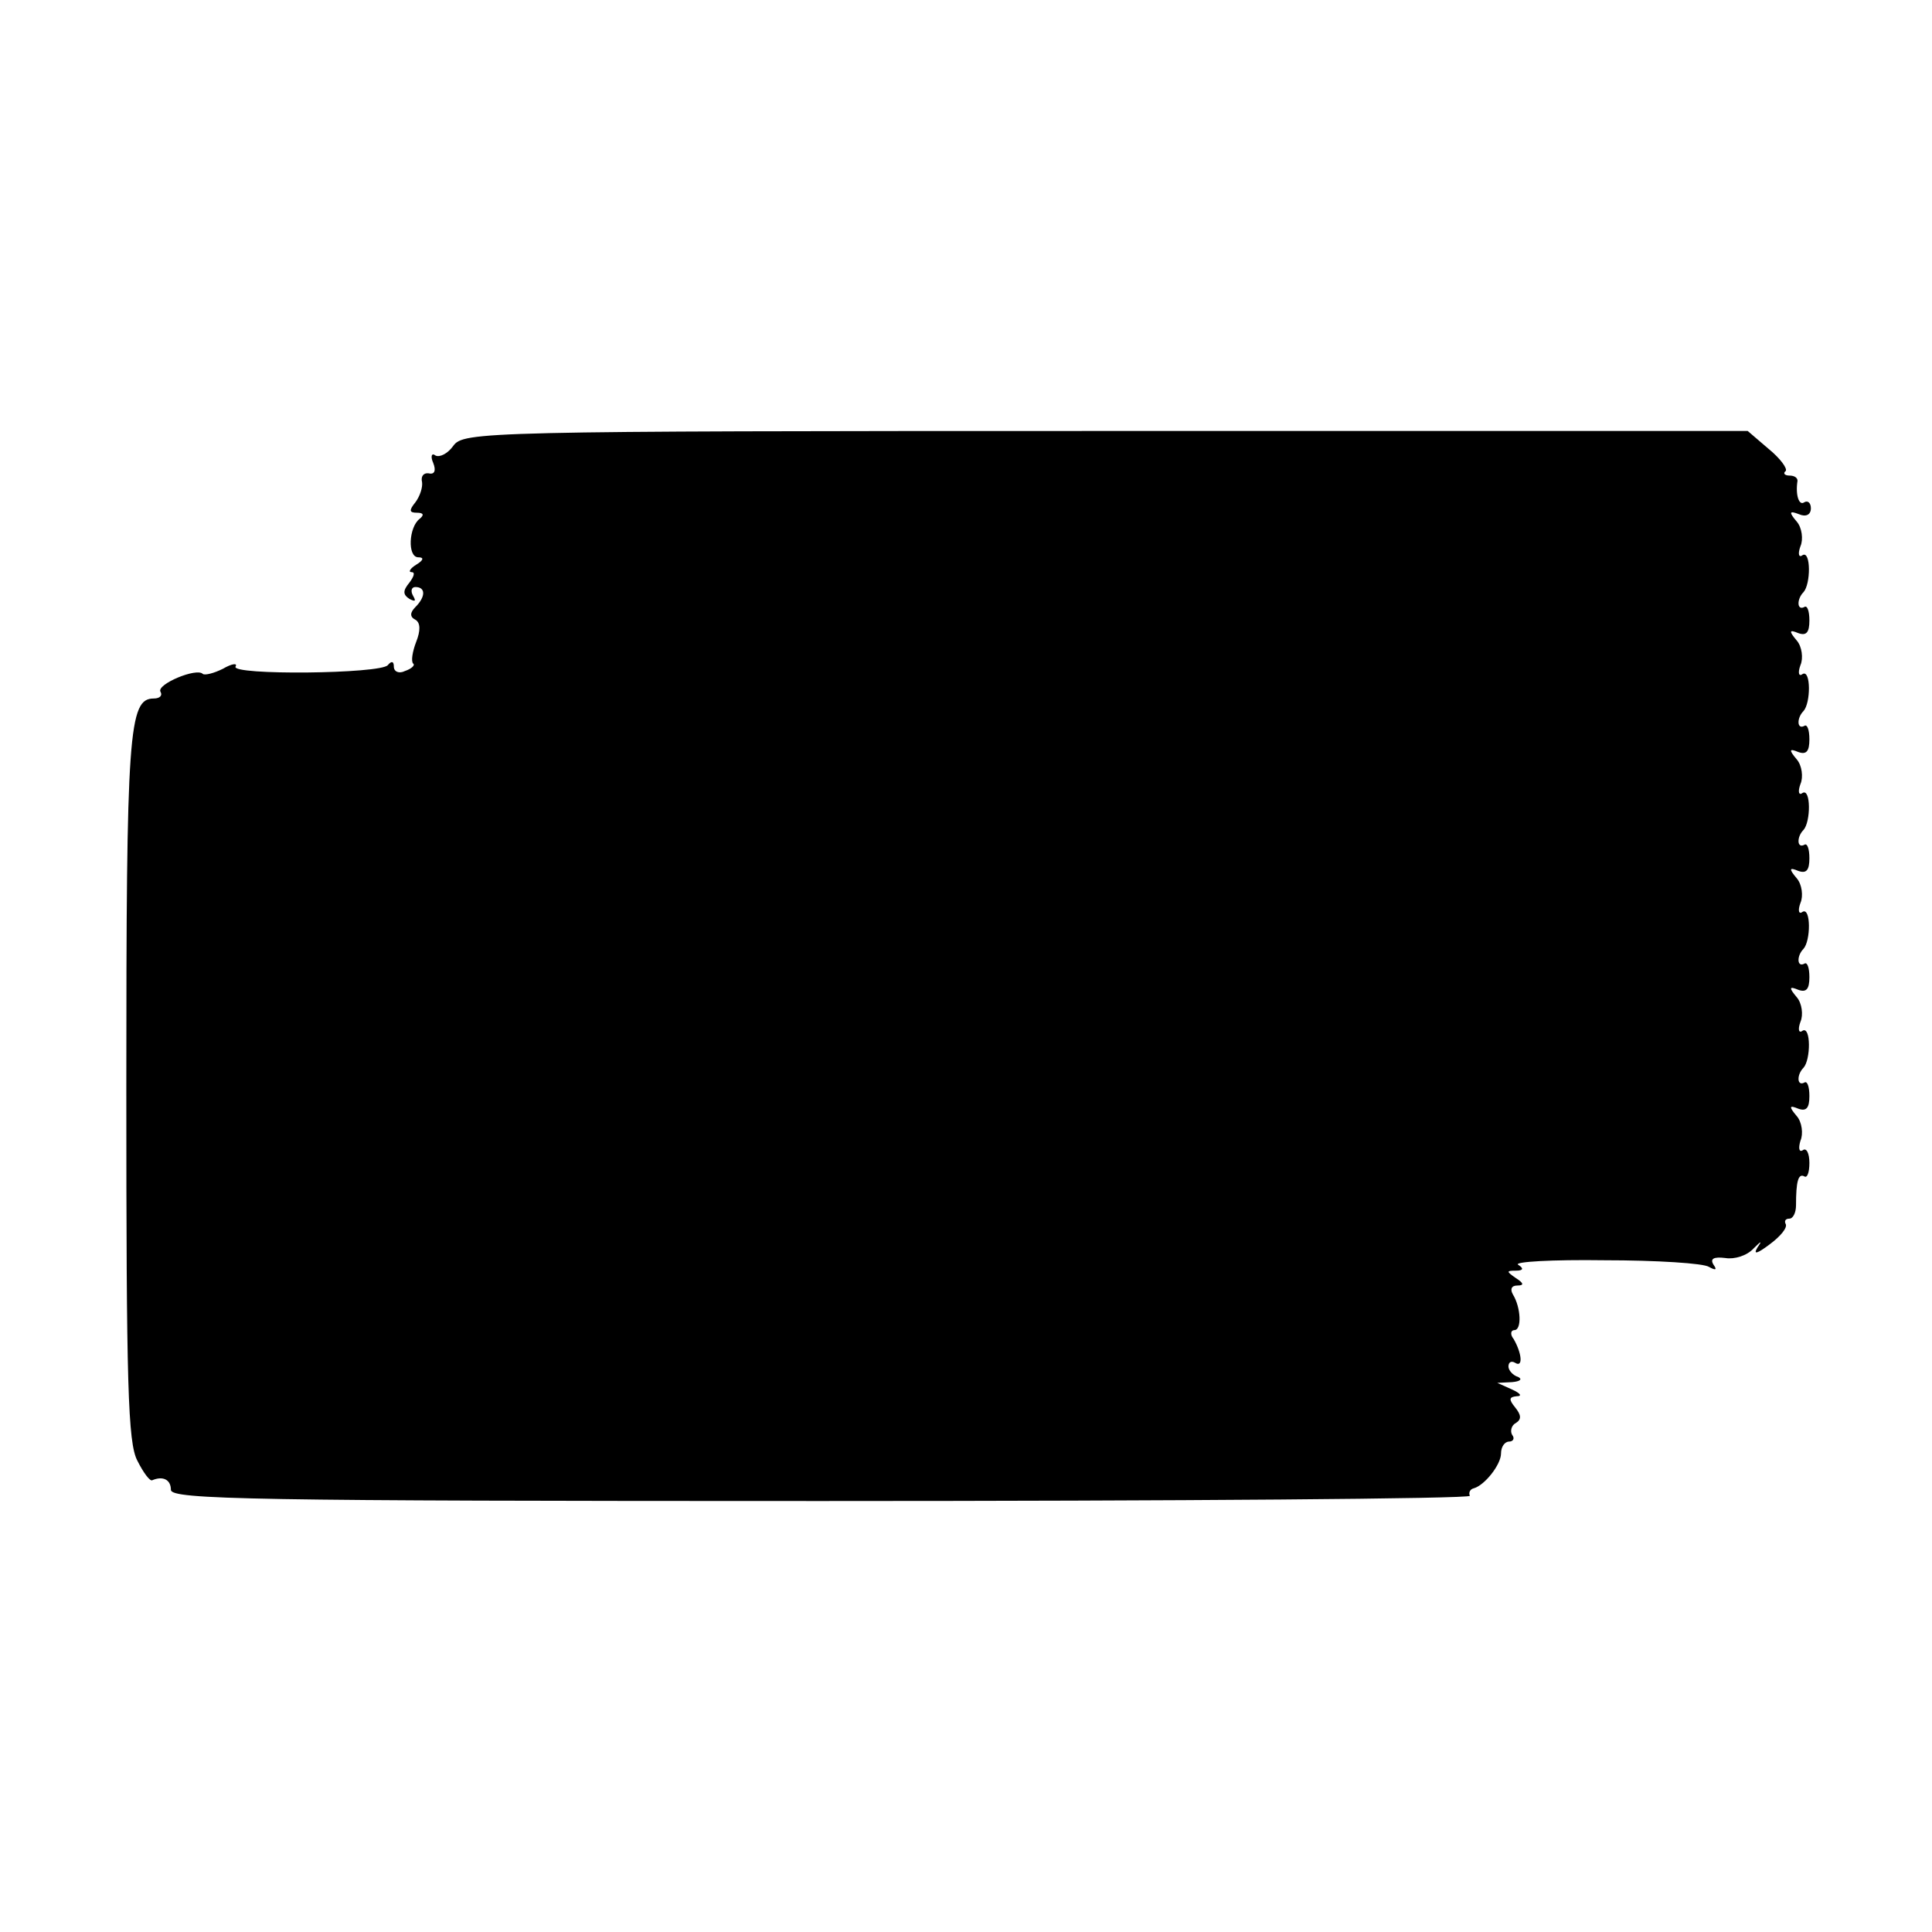
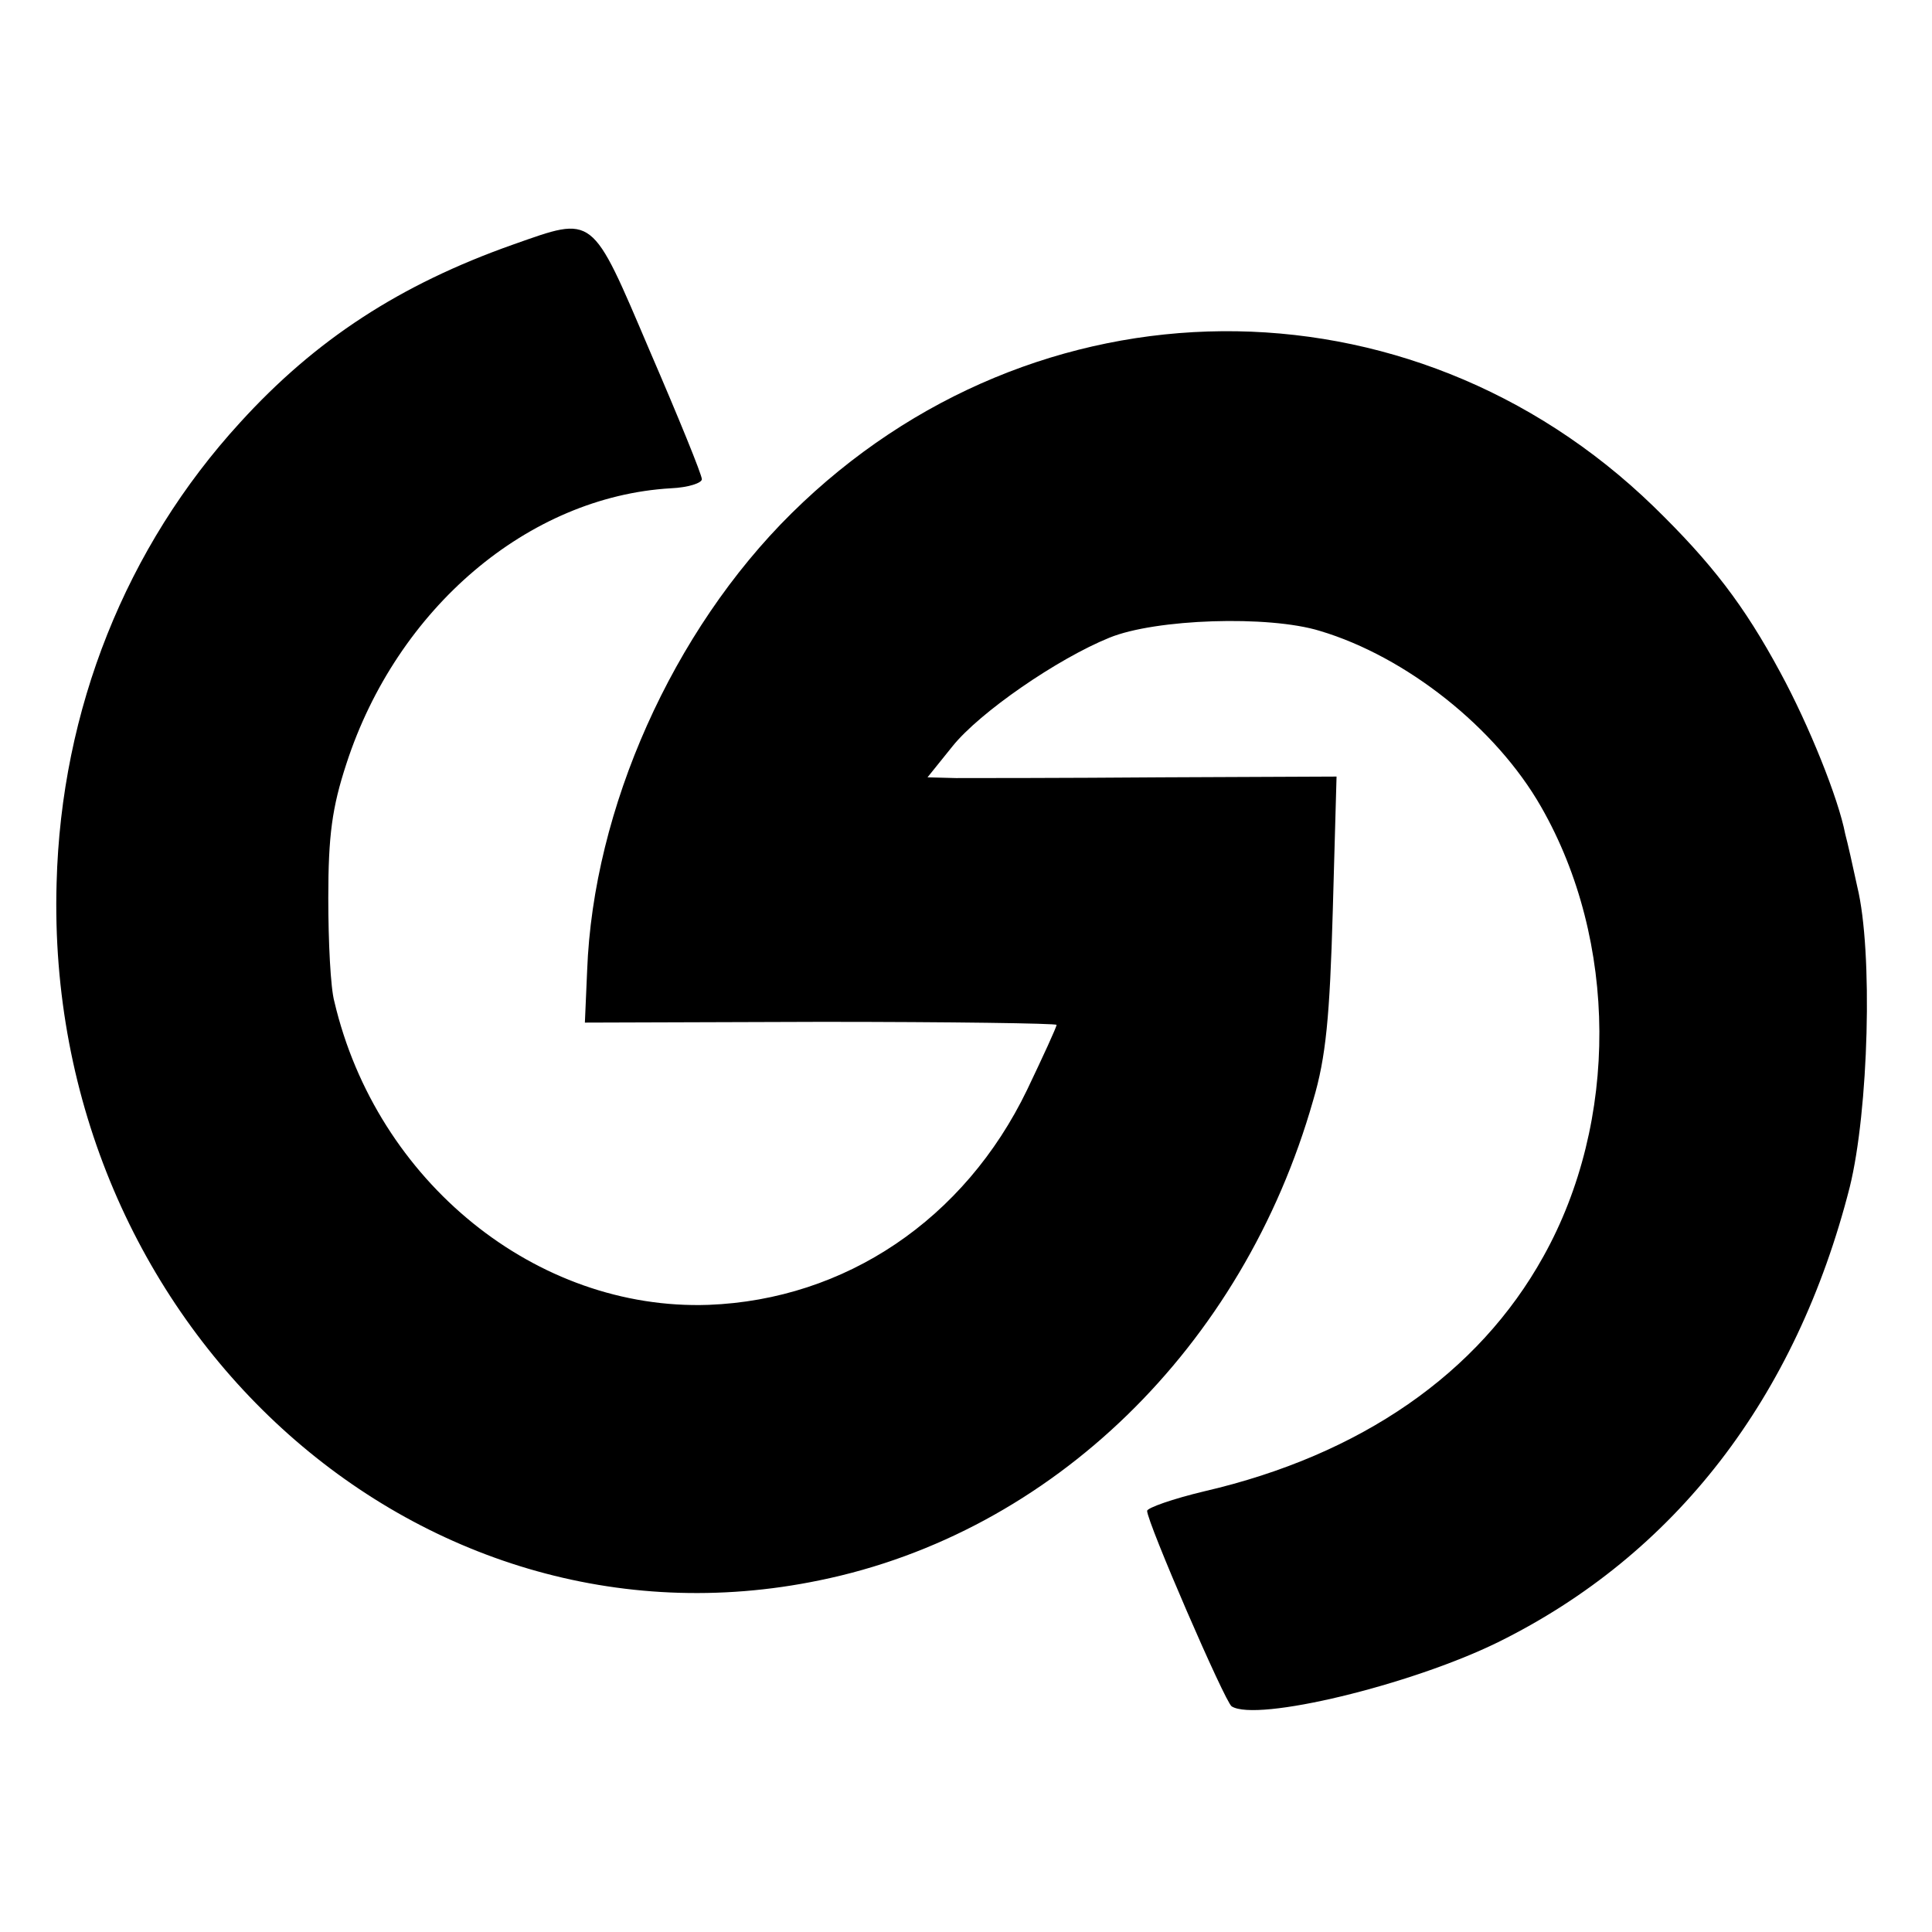
- <svg xmlns="http://www.w3.org/2000/svg" version="1.0" width="260pt" height="260pt" viewBox="0 0 260 260" preserveAspectRatio="xMidYMid meet">
-   <g transform="translate(0,260) scale(0.1,-0.1)" fill="#000000" stroke="none">
-     <path d="M610 2000 c-7 -10 -18 -16 -24 -13 -5 4 -7 -1 -3 -10 4 -10 2 -16 -6 -14 -7 1 -11 -4 -9 -12 1 -7 -3 -19 -9 -27 -9 -11 -8 -14 2 -14 9 0 10 -3 4 -8 -15 -11 -17 -52 -2 -52 8 0 7 -4 -3 -10 -8 -5 -11 -10 -6 -10 5 0 3 -6 -3 -14 -9 -11 -9 -16 0 -22 8 -4 9 -3 5 4 -4 7 -2 12 3 12 14 0 14 -13 0 -27 -7 -7 -8 -13 0 -17 7 -4 7 -15 1 -30 -5 -13 -7 -26 -4 -29 3 -2 -2 -7 -11 -10 -8 -4 -15 -1 -15 6 0 7 -3 8 -8 2 -9 -12 -212 -14 -205 -2 3 5 -5 4 -17 -3 -12 -6 -24 -9 -27 -7 -8 9 -63 -14 -57 -24 3 -5 -1 -9 -9 -9 -34 0 -37 -44 -37 -524 0 -400 2 -478 15 -502 8 -16 17 -28 20 -26 14 6 25 1 25 -13 0 -13 110 -15 875 -15 481 0 874 3 873 7 -2 5 1 9 5 10 15 4 37 32 37 47 0 9 5 16 11 16 5 0 8 4 4 9 -3 5 -1 13 5 16 8 5 7 11 -1 21 -9 11 -8 14 2 15 8 0 5 4 -6 9 l-20 9 20 1 c11 1 14 4 8 7 -7 2 -13 9 -13 14 0 6 4 8 9 5 11 -7 9 13 -2 32 -5 6 -4 12 1 12 10 0 9 30 -2 48 -4 7 -2 12 6 12 9 0 9 3 -2 10 -13 9 -13 10 0 10 10 0 11 3 3 8 -6 4 46 7 116 6 70 0 134 -4 141 -9 9 -5 11 -4 6 3 -5 8 0 11 16 9 12 -2 29 3 38 13 10 10 12 11 5 1 -6 -10 0 -8 16 4 15 11 25 23 22 28 -2 4 0 7 5 7 5 0 9 8 9 18 0 32 3 43 11 39 4 -3 7 5 7 18 0 13 -4 21 -9 17 -5 -3 -6 3 -3 13 4 9 2 25 -5 33 -11 13 -10 15 2 10 11 -4 15 1 15 17 0 13 -3 21 -7 18 -10 -5 -10 11 -1 20 10 11 10 56 -1 50 -5 -4 -7 1 -3 12 4 9 2 25 -5 33 -11 13 -10 15 2 10 11 -4 15 1 15 17 0 13 -3 21 -7 18 -10 -5 -10 11 -1 20 10 11 10 56 -1 50 -5 -4 -7 1 -3 12 4 9 2 25 -5 33 -11 13 -10 15 2 10 11 -4 15 1 15 17 0 13 -3 21 -7 18 -10 -5 -10 11 -1 20 10 11 10 56 -1 50 -5 -4 -7 1 -3 12 4 9 2 25 -5 33 -11 13 -10 15 2 10 11 -4 15 1 15 17 0 13 -3 21 -7 18 -10 -5 -10 11 -1 20 10 11 10 56 -1 50 -5 -4 -7 1 -3 12 4 9 2 25 -5 33 -11 13 -10 15 2 10 11 -4 15 1 15 17 0 13 -3 21 -7 18 -10 -5 -10 11 -1 20 10 11 10 56 -1 50 -5 -4 -7 1 -3 12 4 9 2 25 -5 33 -11 13 -10 15 3 10 9 -4 16 -1 16 8 0 7 -4 11 -9 8 -7 -5 -12 10 -9 29 0 4 -4 7 -11 7 -6 0 -9 3 -5 6 3 3 -7 17 -23 30 l-28 24 -864 0 c-841 0 -864 -1 -878 -20z" />
+ <svg xmlns="http://www.w3.org/2000/svg" version="1.0" width="256pt" height="256pt" viewBox="0 0 256 256" preserveAspectRatio="xMidYMid meet">
+   <g transform="translate(0,256) scale(0.1,-0.1)" fill="#000000" stroke="none">
+     <path d="M680 2236 c-150 -53 -262 -126 -362 -236 -151 -165 -237 -380 -243 -610 -17 -584 476 -1035 1011 -924 308 63 561 309 654 636 17 57 22 111 26 251 l5 178 -233 -1 c-128 -1 -250 -1 -271 -1 l-38 1 33 41 c36 45 139 116 208 144 61 25 211 30 279 9 114 -34 233 -128 293 -233 102 -178 103 -417 3 -596 -86 -155 -242 -263 -449 -311 -42 -10 -76 -22 -76 -26 0 -15 103 -253 112 -259 33 -21 237 28 353 85 235 116 395 324 466 603 25 101 31 312 10 398 -6 28 -13 59 -16 70 -9 47 -48 144 -86 214 -48 89 -91 145 -168 220 -323 313 -820 309 -1142 -9 -158 -156 -263 -392 -271 -606 l-3 -69 313 1 c171 0 312 -2 312 -4 0 -3 -18 -42 -39 -86 -83 -172 -241 -278 -422 -285 -228 -8 -440 163 -496 402 -5 18 -8 79 -8 137 0 83 5 120 24 178 67 206 241 354 430 365 23 1 41 7 41 12 0 6 -31 82 -69 170 -78 183 -73 179 -181 141z" />
  </g>
</svg>
